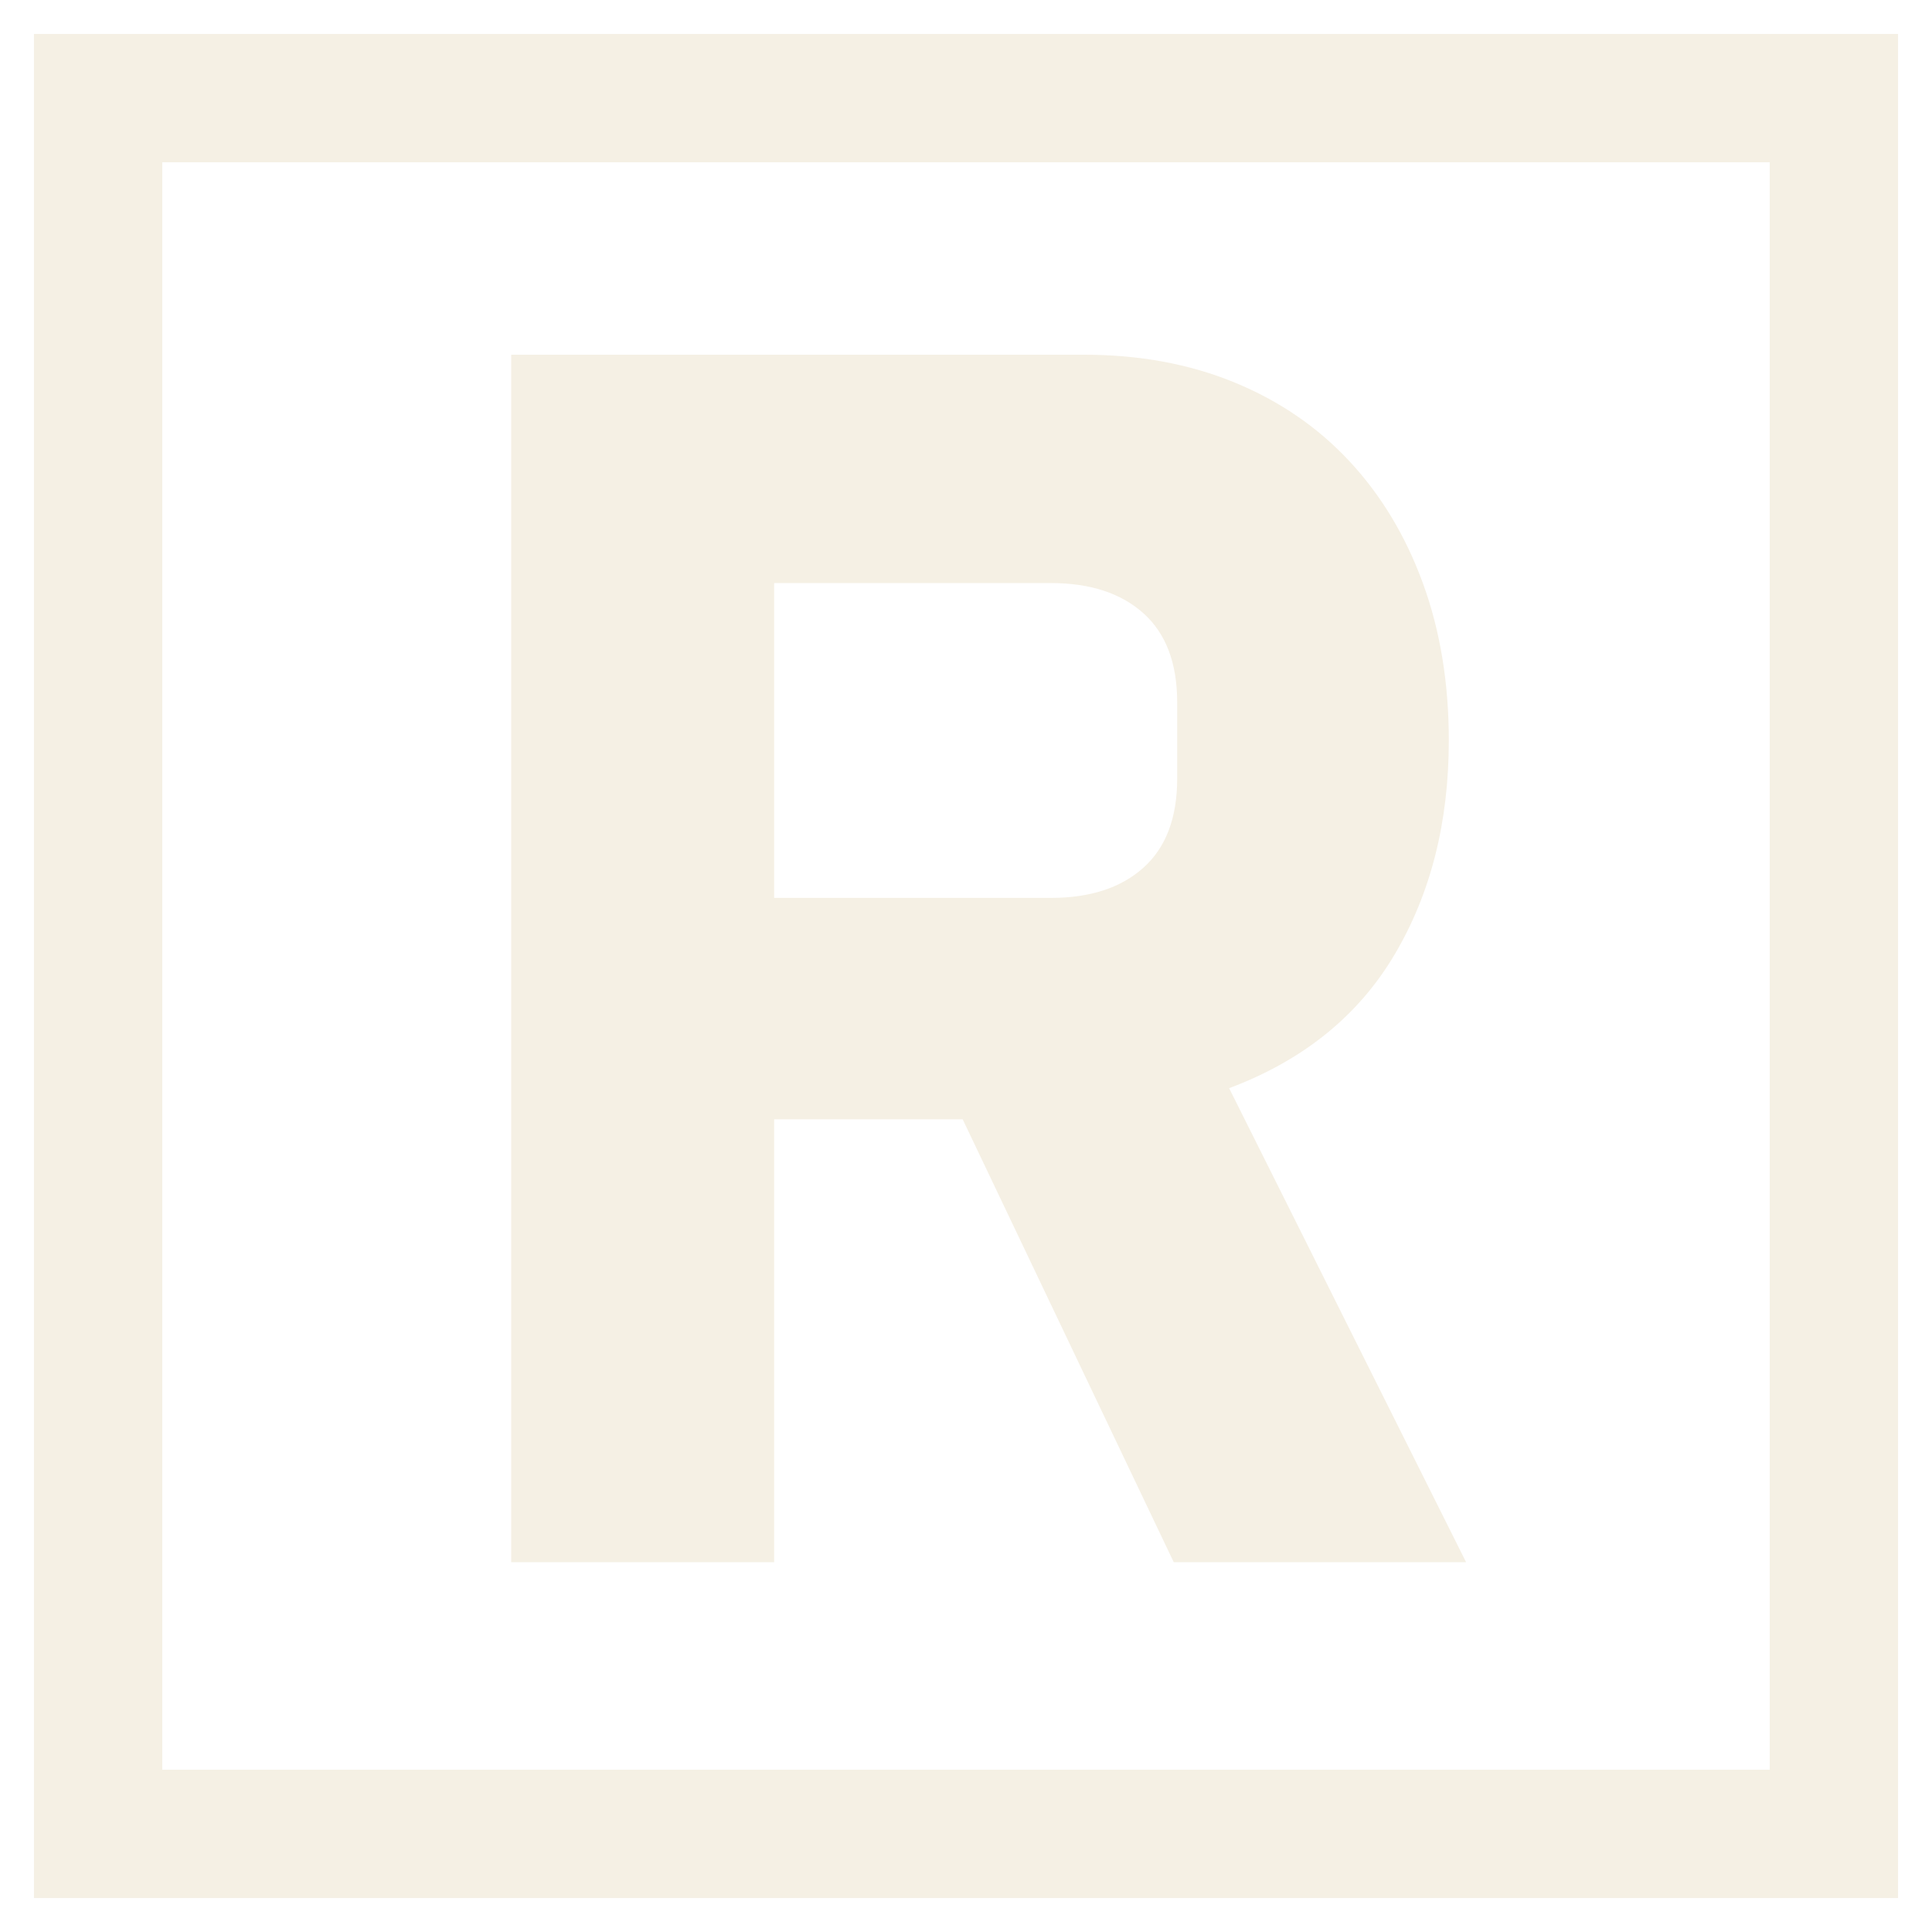
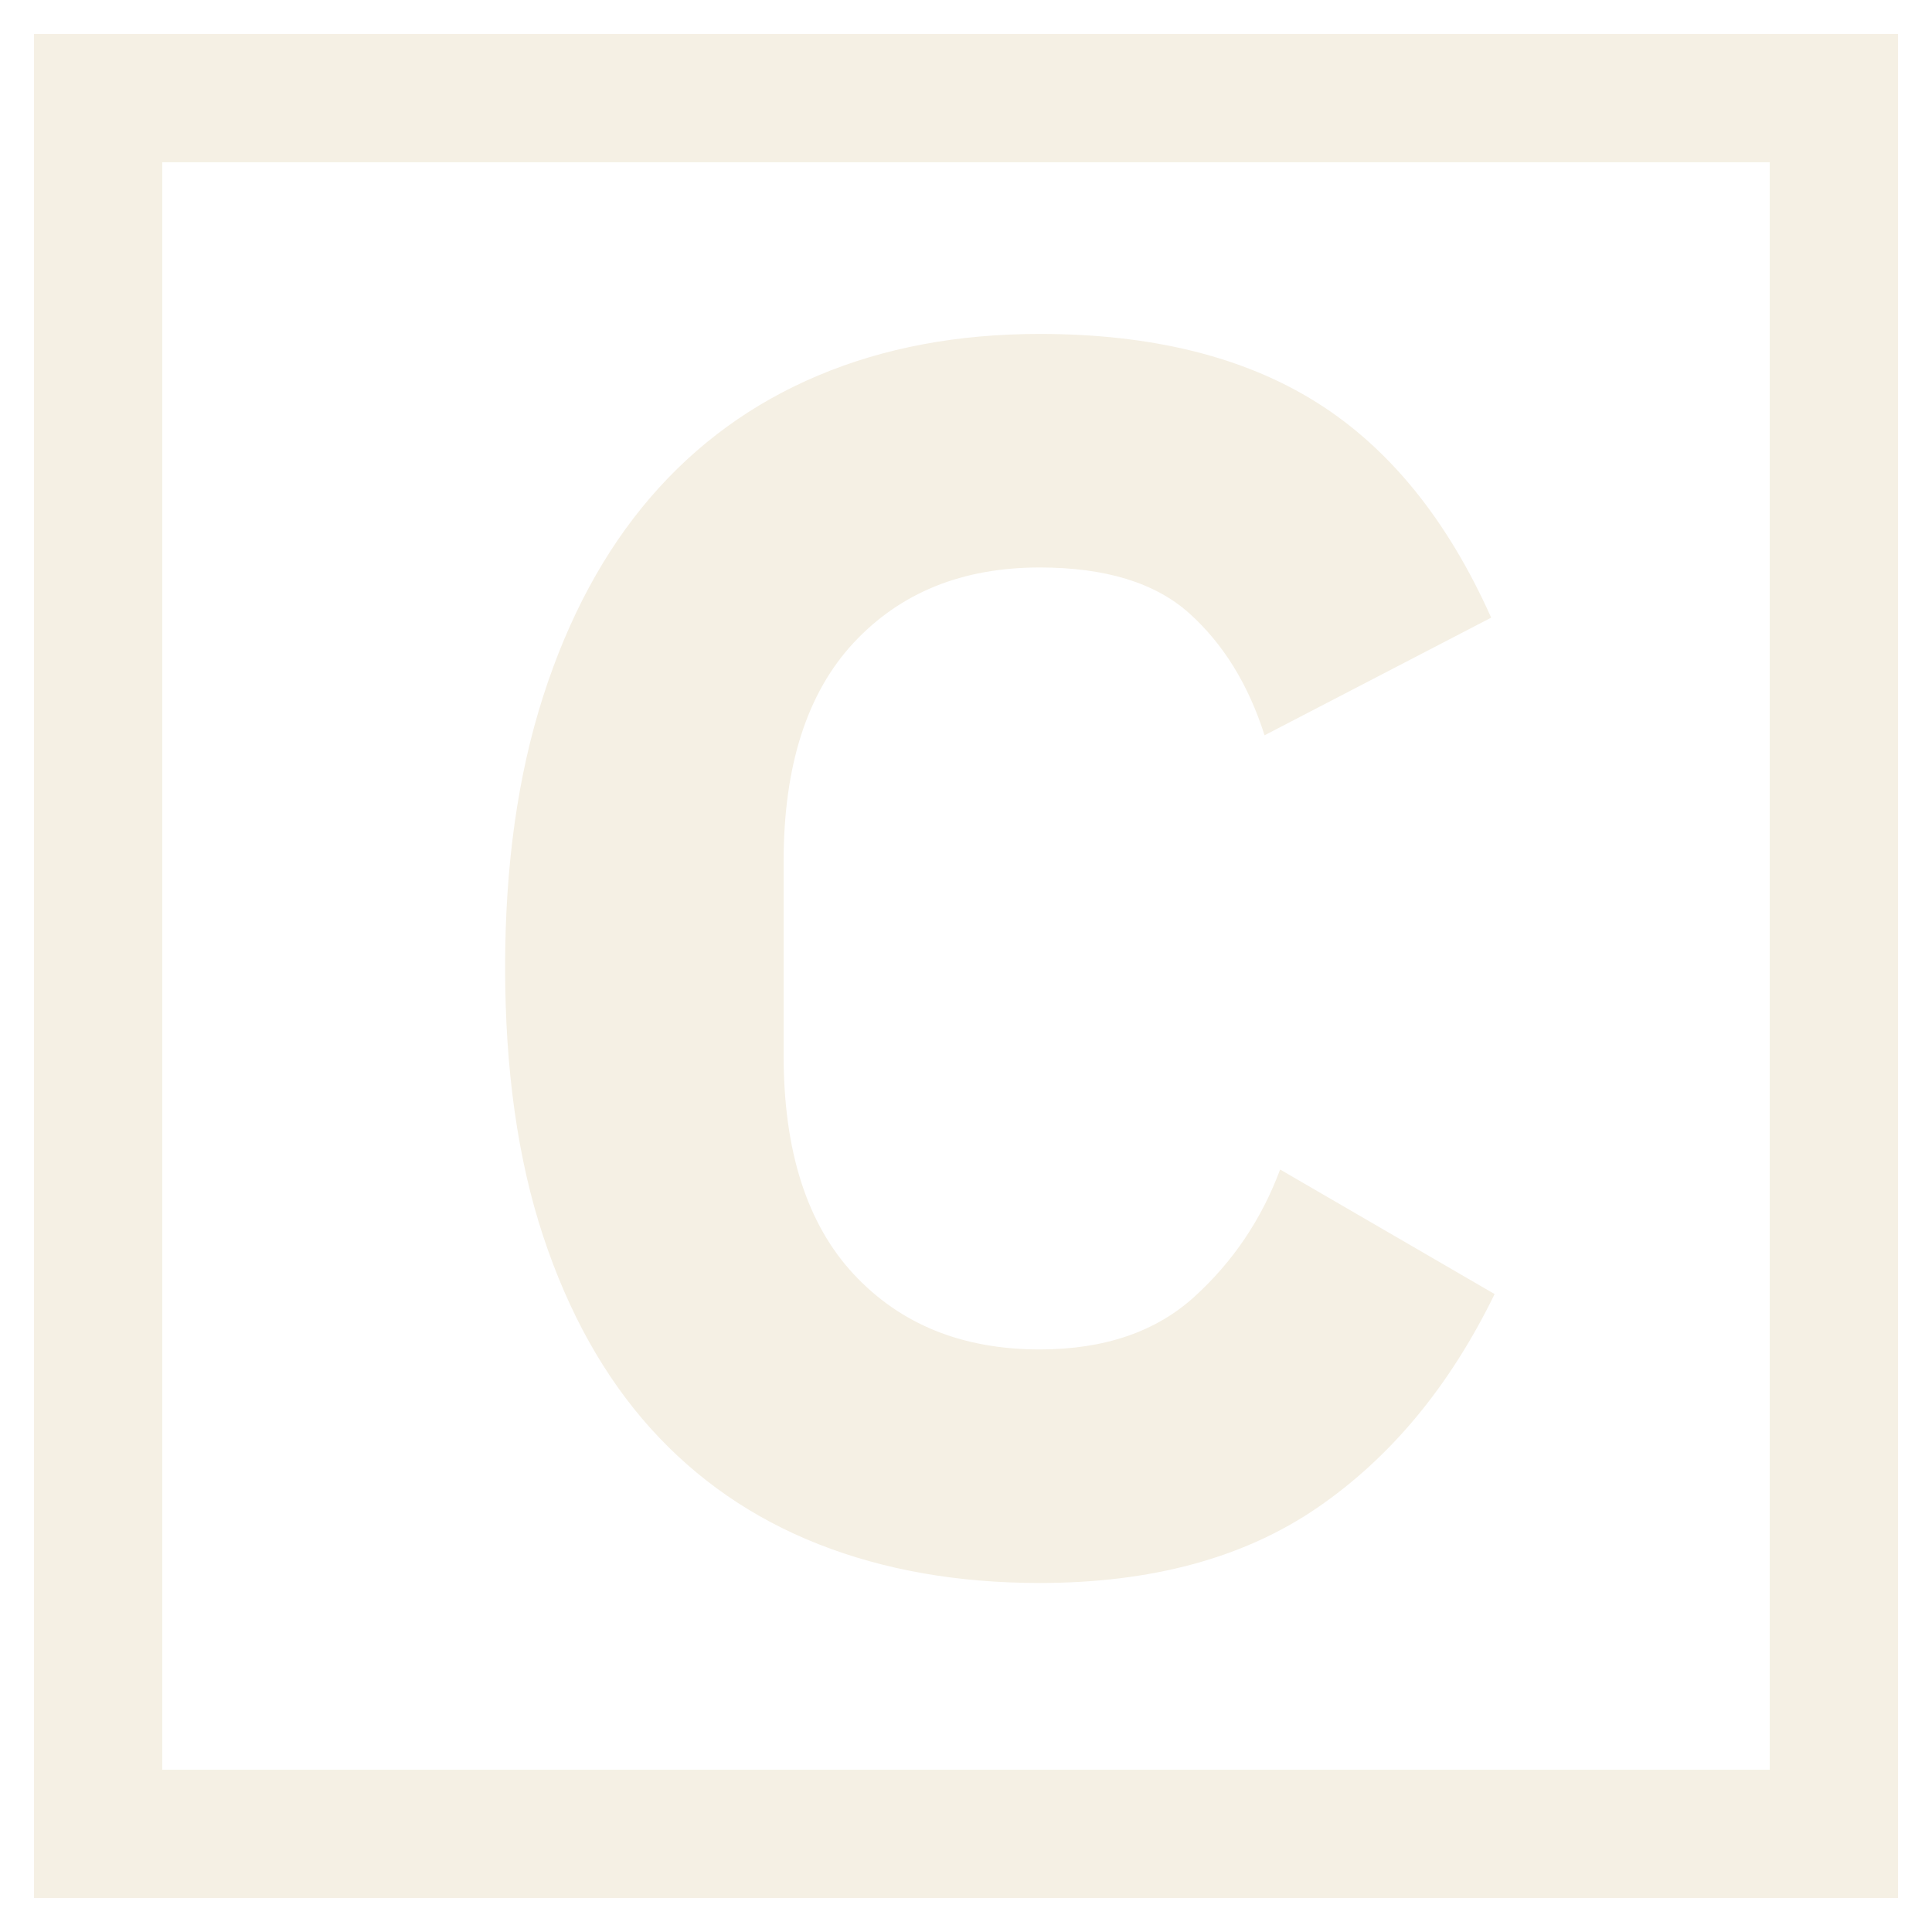
- <svg xmlns="http://www.w3.org/2000/svg" viewBox="0 0 512 512" width="24" height="24" role="img" aria-label="Repotory">
+ <svg xmlns="http://www.w3.org/2000/svg" viewBox="0 0 512 512" width="24" height="24" role="img" aria-label="Cinder">
  <rect x="26" y="26" width="460" height="460" fill="none" stroke="#F5F0E4" stroke-width="34" />
  <g transform="translate(21.06 13.06) scale(0.941176)">
-     <path fill="#F5F0E4" fill-rule="nonzero" d="M195.6 426H121.56V86H282.79Q306.17 86 325.17 93.79Q344.17 101.59 357.56 115.96Q370.96 130.33 378.26 150.3Q385.57 170.27 385.57 194.62Q385.57 229.21 370.23 255.03Q354.88 280.84 323.71 292.53L390.44 426H308.12L248.69 301.3H195.6ZM273.54 238.95Q290.1 238.95 299.6 230.43Q309.09 221.9 309.09 205.34V183.91Q309.09 167.35 299.6 158.82Q290.1 150.3 273.54 150.3H195.6V238.95Z" />
+     <path fill="#F5F0E4" fill-rule="nonzero" d="M270.36 431.85Q235.78 431.85 208.01 420.89Q180.25 409.93 160.76 388.25Q141.28 366.57 130.56 334.18Q119.85 301.79 119.85 258.44Q119.85 215.57 130.56 182.2Q141.28 148.84 160.76 126.19Q180.25 103.54 208.01 91.85Q235.78 80.15 270.36 80.15Q317.61 80.15 348.3 99.4Q378.99 118.64 397.5 160.04L333.69 193.16Q326.87 171.73 312.5 158.82Q298.13 145.91 270.36 145.91Q237.73 145.91 218 167.1Q198.27 188.29 198.27 228.72V283.28Q198.27 323.71 218 344.9Q237.73 366.09 270.36 366.09Q297.64 366.09 313.96 351.23Q330.28 336.37 338.07 315.43L398.47 350.5Q379.47 389.47 348.54 410.66Q317.61 431.85 270.36 431.85Z" />
  </g>
</svg>
